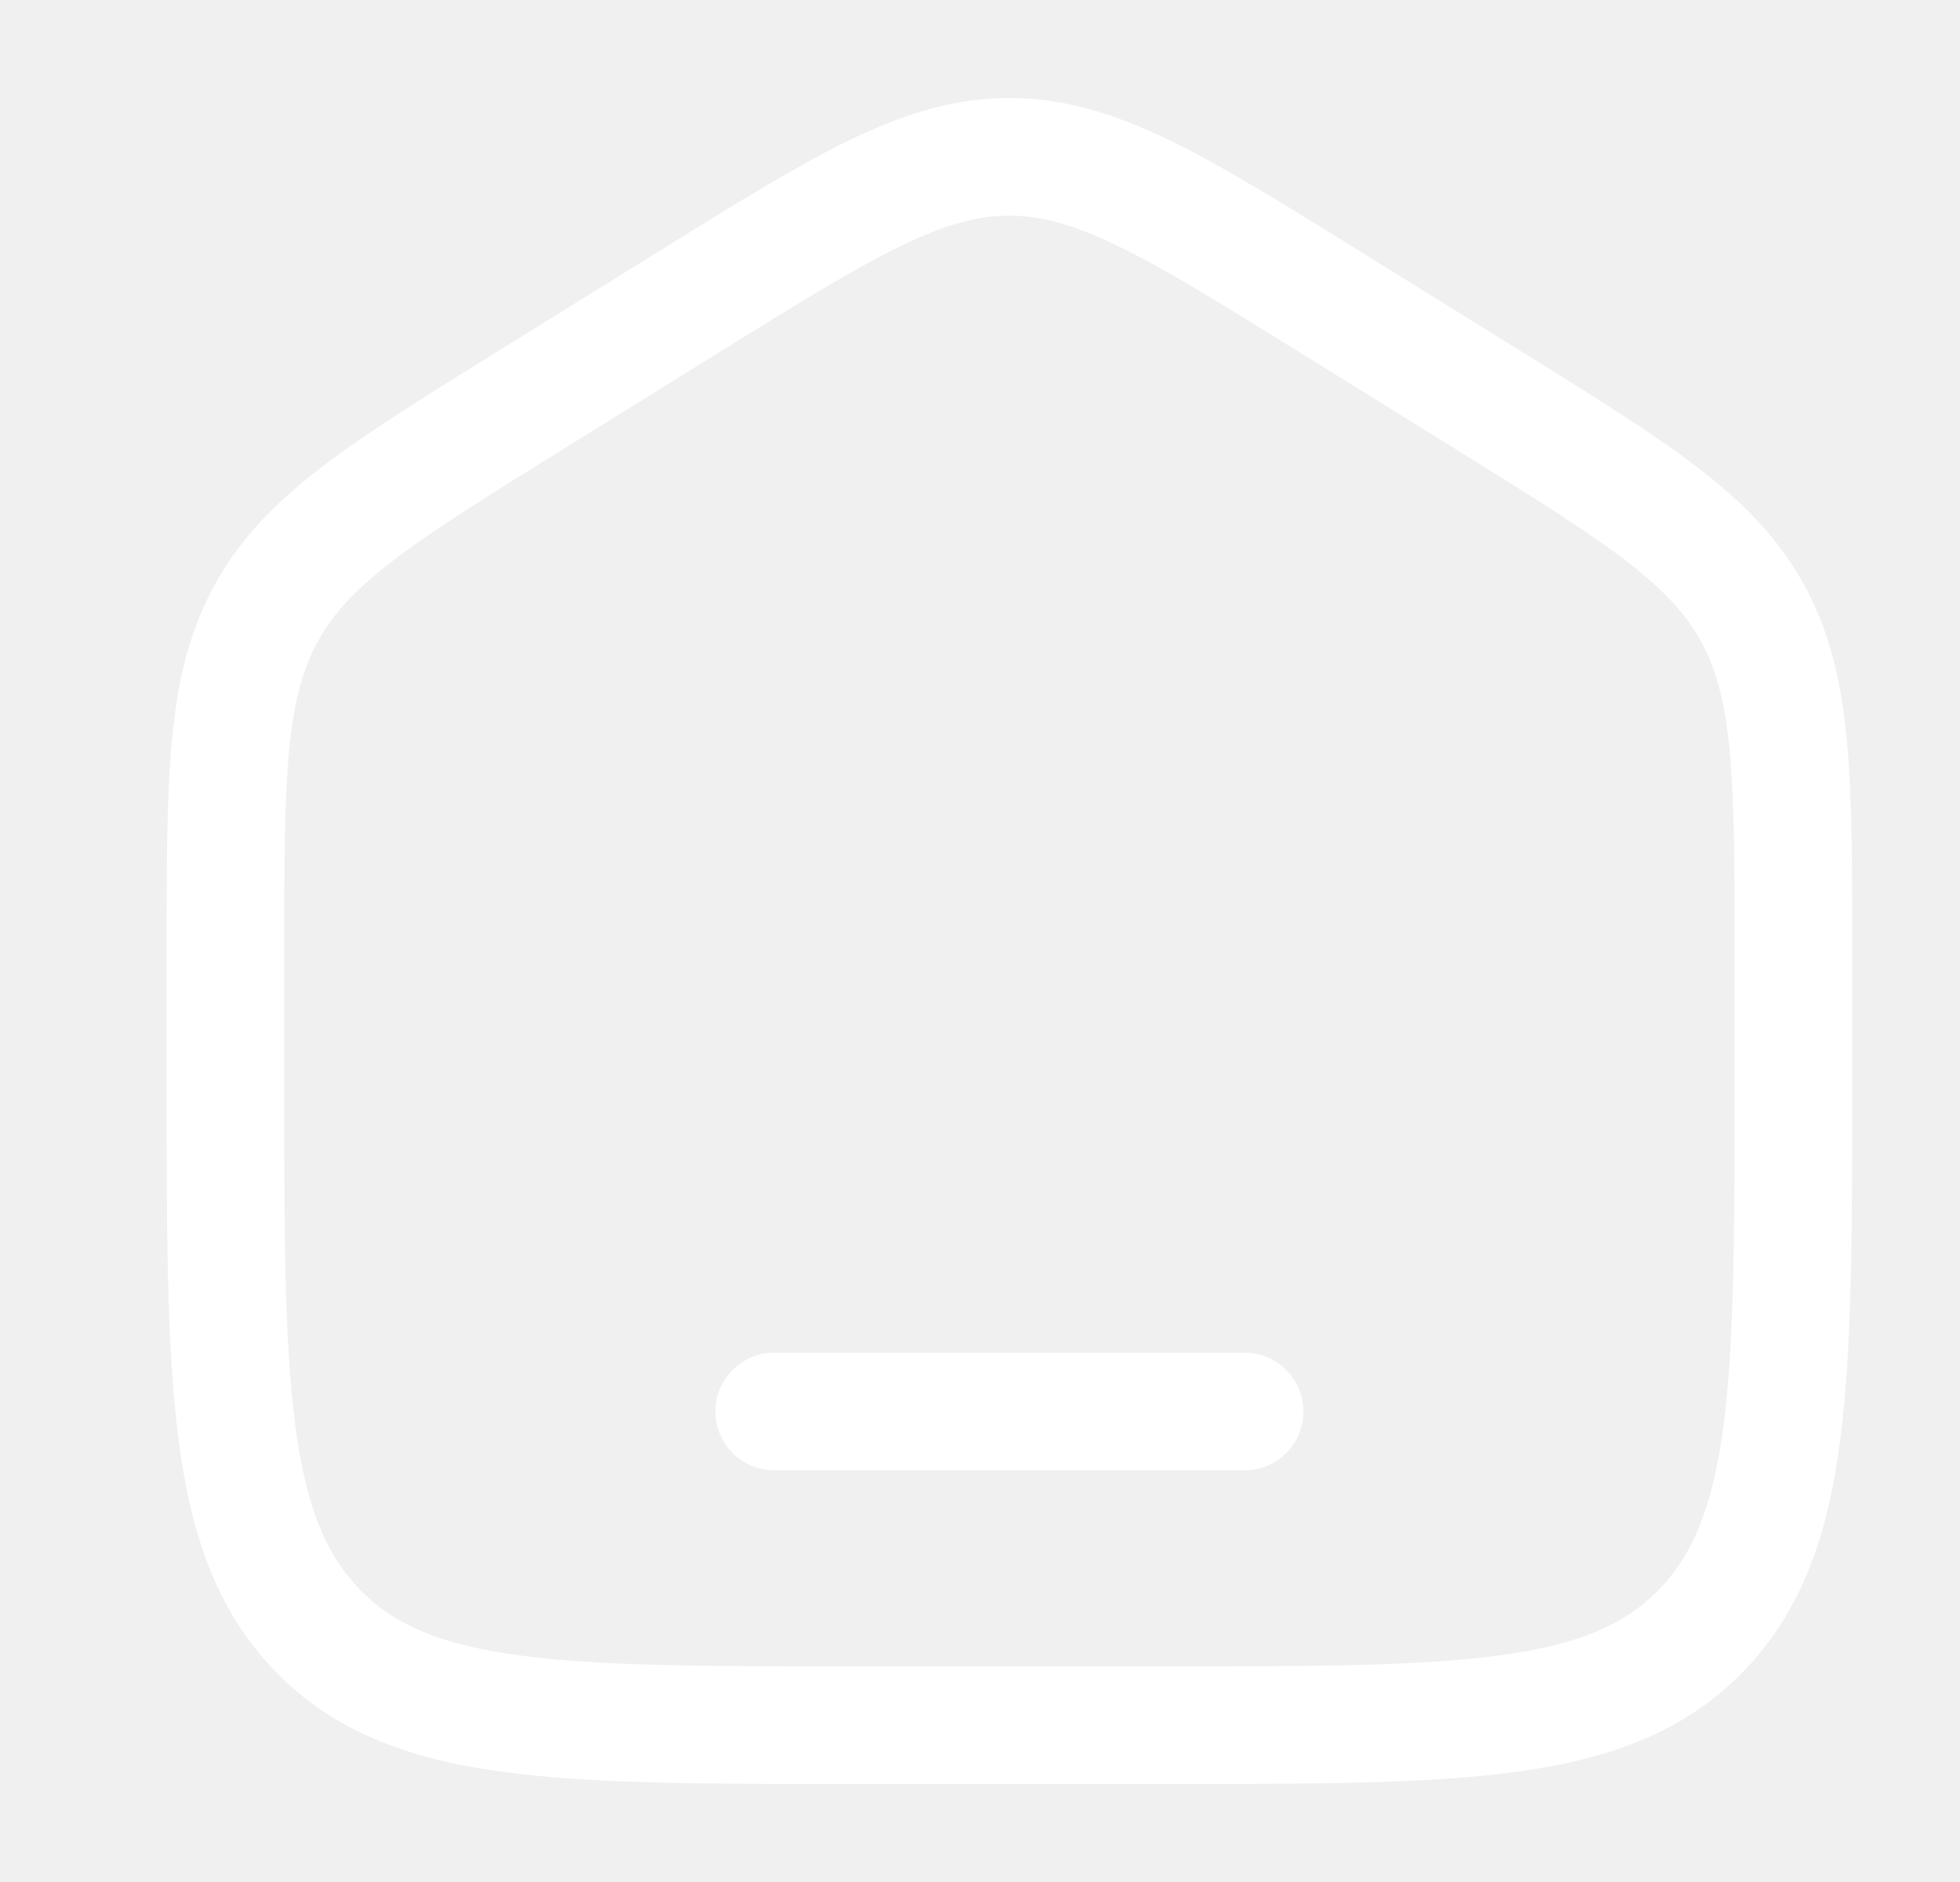
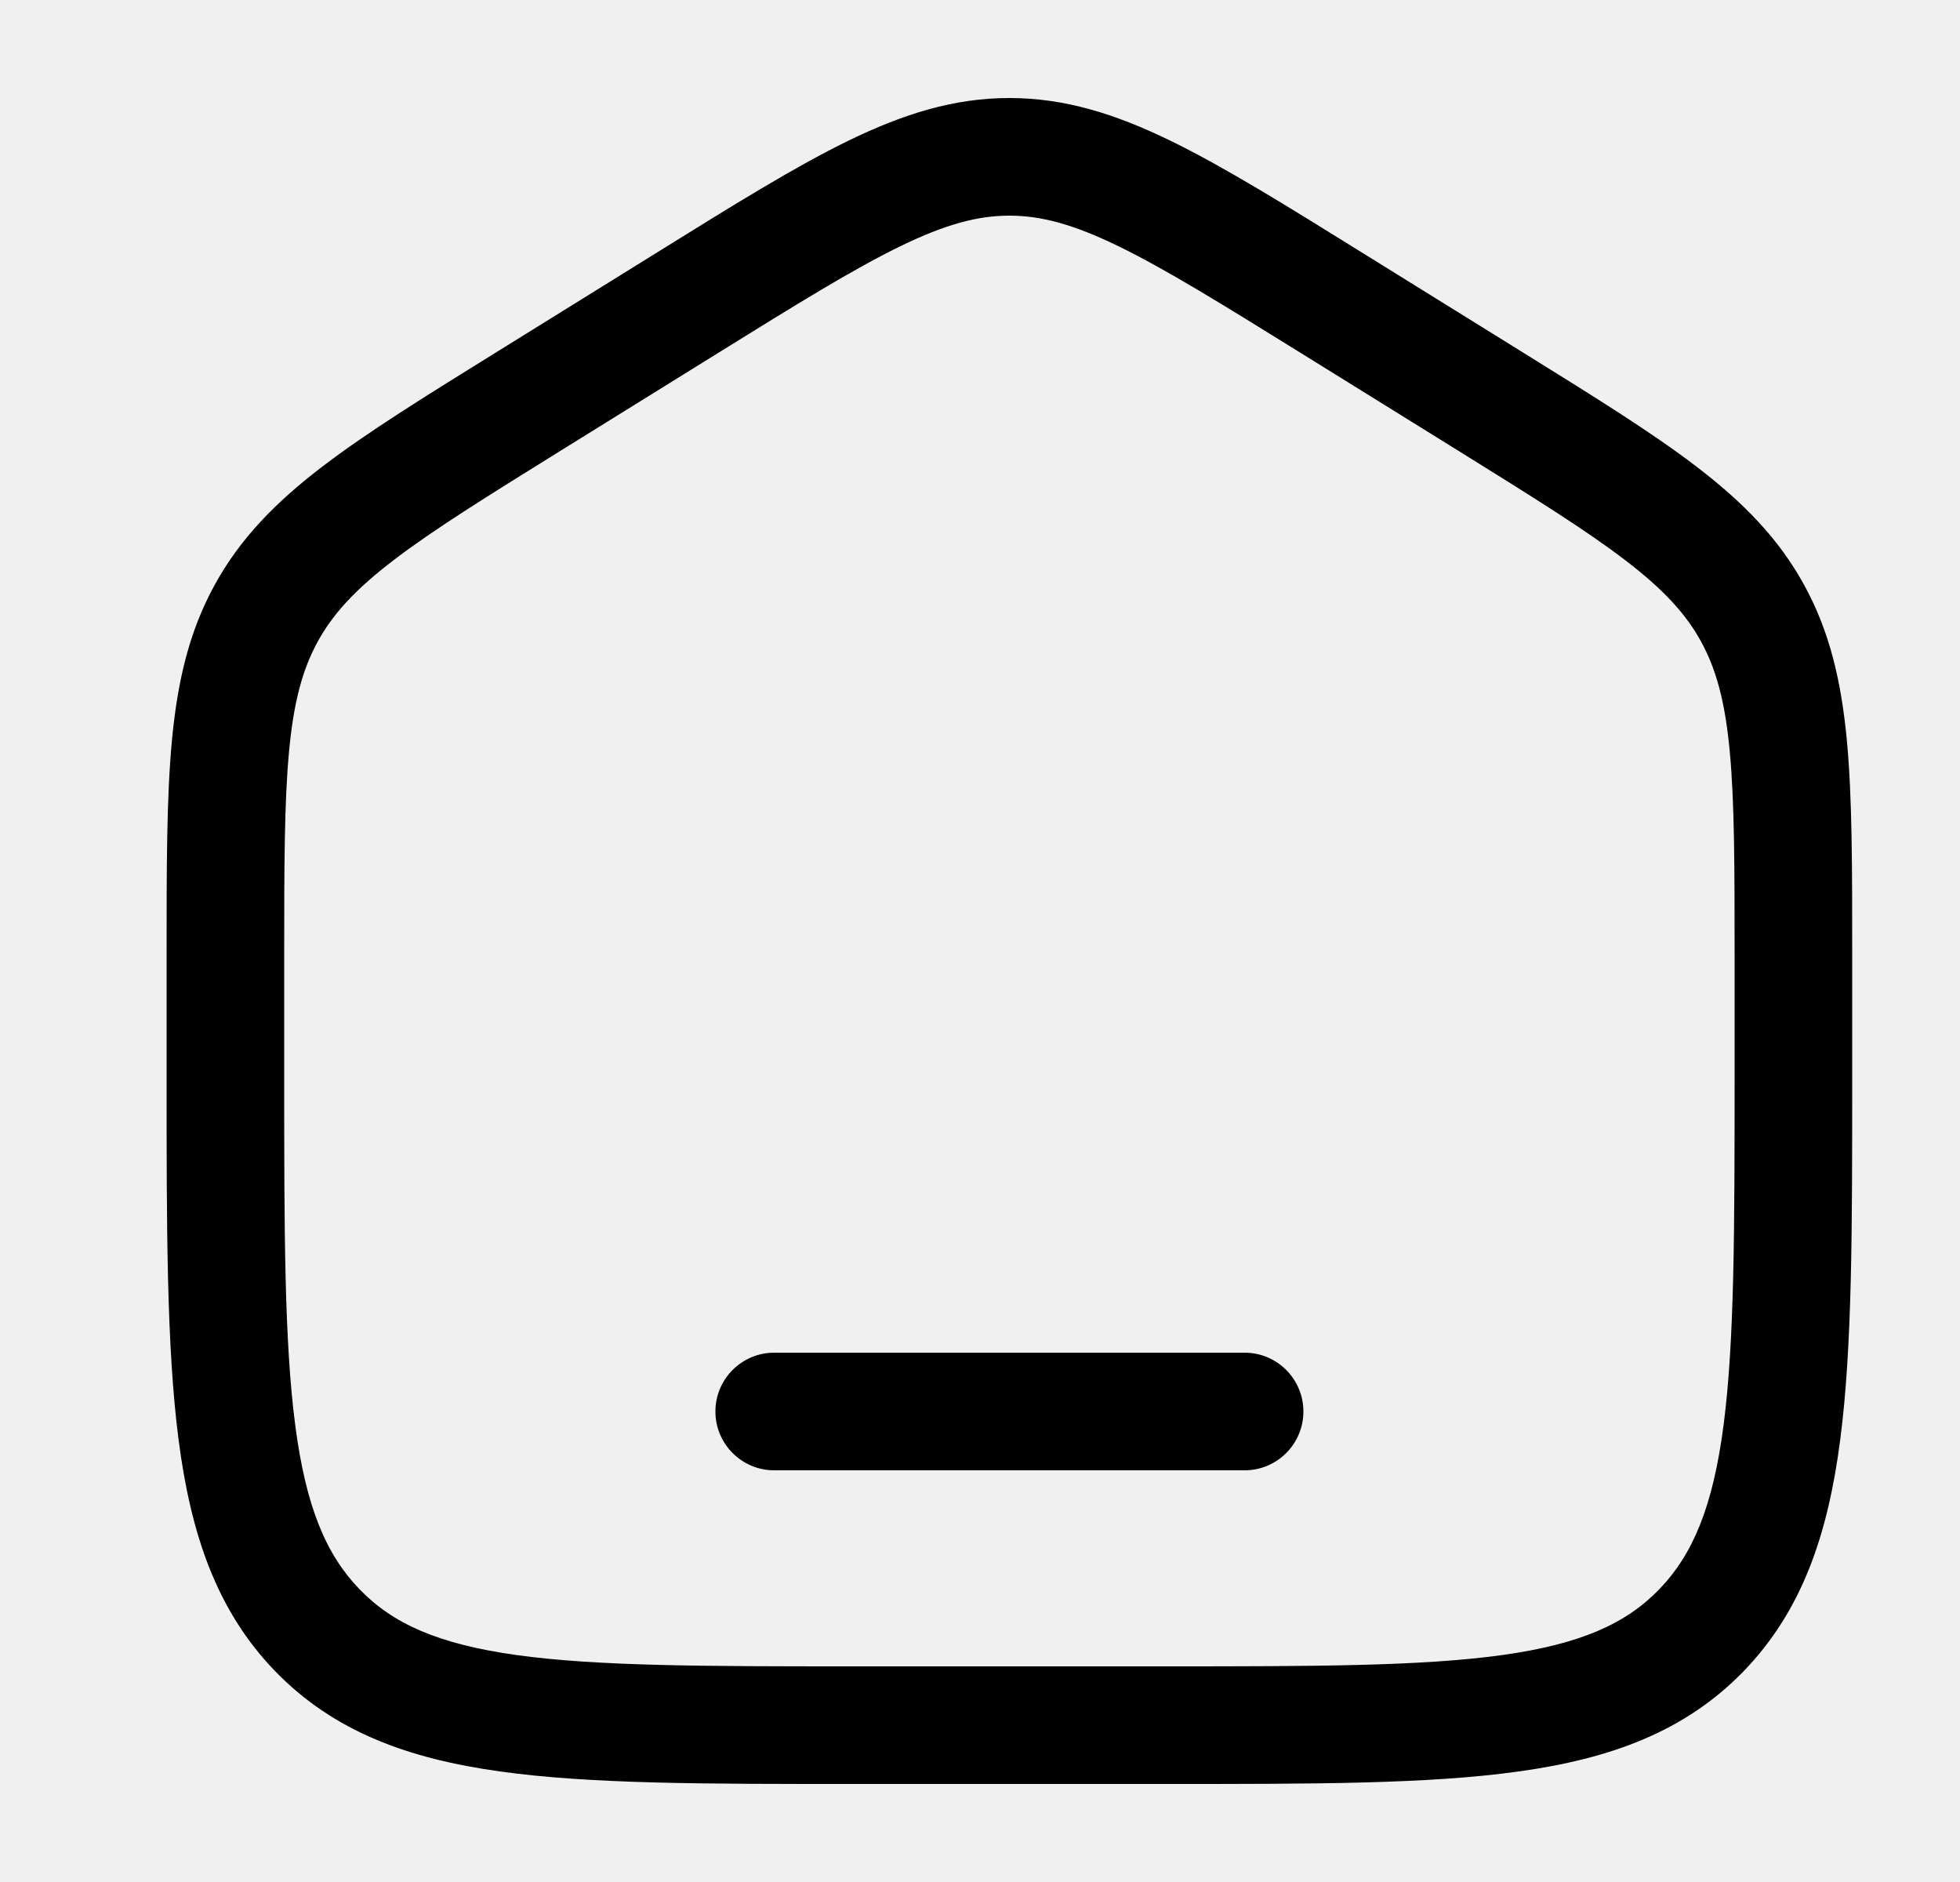
- <svg xmlns="http://www.w3.org/2000/svg" width="25" height="24" viewBox="0 0 25 24" fill="none">
-   <path d="M8.759 3.867L9.155 4.504L8.759 3.867ZM16.991 3.867L16.596 4.504H16.596L16.991 3.867ZM18.991 5.108L19.387 4.471L18.991 5.108ZM6.759 5.108L7.155 5.745L6.759 5.108ZM15.875 18.75C16.289 18.75 16.625 18.414 16.625 18C16.625 17.586 16.289 17.25 15.875 17.25V18.75ZM9.875 17.25C9.461 17.25 9.125 17.586 9.125 18C9.125 18.414 9.461 18.75 9.875 18.75V17.25ZM14.875 21.25H10.875V22.75H14.875V21.25ZM7.155 5.745L9.155 4.504L8.364 3.23L6.364 4.471L7.155 5.745ZM16.596 4.504L18.596 5.745L19.387 4.471L17.387 3.23L16.596 4.504ZM3.625 13.725V12.204H2.125V13.725H3.625ZM22.125 12.204V13.725H23.625V12.204H22.125ZM9.155 4.504C10.17 3.874 10.884 3.432 11.482 3.141C12.063 2.858 12.475 2.75 12.875 2.75V1.25C12.167 1.25 11.524 1.453 10.826 1.792C10.143 2.124 9.353 2.615 8.364 3.23L9.155 4.504ZM17.387 3.23C16.397 2.615 15.607 2.124 14.924 1.792C14.226 1.453 13.583 1.25 12.875 1.25V2.75C13.275 2.75 13.687 2.858 14.268 3.141C14.866 3.432 15.58 3.874 16.596 4.504L17.387 3.23ZM10.875 21.25C8.967 21.25 7.615 21.248 6.589 21.106C5.588 20.966 5.01 20.706 4.586 20.267L3.507 21.309C4.255 22.082 5.205 22.428 6.383 22.591C7.536 22.752 9.011 22.75 10.875 22.75V21.25ZM2.125 13.725C2.125 15.655 2.124 17.175 2.278 18.362C2.434 19.567 2.764 20.54 3.507 21.309L4.586 20.267C4.158 19.824 3.901 19.216 3.765 18.168C3.626 17.101 3.625 15.696 3.625 13.725H2.125ZM14.875 22.75C16.739 22.75 18.215 22.752 19.367 22.591C20.544 22.428 21.495 22.082 22.243 21.309L21.164 20.267C20.74 20.706 20.162 20.966 19.161 21.106C18.135 21.248 16.782 21.25 14.875 21.25V22.75ZM22.125 13.725C22.125 15.696 22.123 17.101 21.985 18.168C21.849 19.216 21.592 19.824 21.164 20.267L22.243 21.309C22.986 20.54 23.316 19.567 23.472 18.362C23.627 17.175 23.625 15.655 23.625 13.725H22.125ZM18.596 5.745C19.556 6.342 20.231 6.761 20.734 7.147C21.224 7.522 21.505 7.831 21.698 8.183L23.014 7.463C22.687 6.866 22.235 6.407 21.646 5.956C21.071 5.515 20.323 5.052 19.387 4.471L18.596 5.745ZM23.625 12.204C23.625 11.074 23.626 10.175 23.557 9.441C23.486 8.692 23.34 8.058 23.014 7.463L21.698 8.183C21.891 8.536 22.004 8.949 22.063 9.581C22.124 10.229 22.125 11.046 22.125 12.204H23.625ZM6.364 4.471C5.427 5.052 4.679 5.515 4.104 5.956C3.515 6.407 3.063 6.866 2.736 7.463L4.052 8.183C4.245 7.831 4.526 7.522 5.016 7.147C5.519 6.761 6.194 6.342 7.155 5.745L6.364 4.471ZM3.625 12.204C3.625 11.046 3.626 10.229 3.687 9.581C3.746 8.949 3.859 8.536 4.052 8.183L2.736 7.463C2.41 8.058 2.264 8.692 2.193 9.441C2.124 10.175 2.125 11.074 2.125 12.204H3.625ZM15.875 17.25H9.875V18.75H15.875V17.25Z" fill="white" />
+ <svg xmlns="http://www.w3.org/2000/svg" width="25" height="24" viewBox="0 0 25 24" fill="currentColor">
+   <path d="M8.759 3.867L9.155 4.504L8.759 3.867ZM16.991 3.867L16.596 4.504H16.596L16.991 3.867ZM18.991 5.108L19.387 4.471L18.991 5.108ZM6.759 5.108L7.155 5.745L6.759 5.108ZM15.875 18.75C16.289 18.75 16.625 18.414 16.625 18C16.625 17.586 16.289 17.25 15.875 17.25V18.75ZM9.875 17.25C9.461 17.25 9.125 17.586 9.125 18C9.125 18.414 9.461 18.75 9.875 18.75V17.25ZM14.875 21.25H10.875V22.75H14.875V21.25ZM7.155 5.745L9.155 4.504L8.364 3.23L6.364 4.471L7.155 5.745ZM16.596 4.504L18.596 5.745L19.387 4.471L17.387 3.23L16.596 4.504ZM3.625 13.725V12.204H2.125V13.725H3.625ZM22.125 12.204V13.725H23.625V12.204H22.125ZM9.155 4.504C10.17 3.874 10.884 3.432 11.482 3.141C12.063 2.858 12.475 2.75 12.875 2.75V1.25C12.167 1.25 11.524 1.453 10.826 1.792C10.143 2.124 9.353 2.615 8.364 3.23L9.155 4.504ZM17.387 3.23C16.397 2.615 15.607 2.124 14.924 1.792C14.226 1.453 13.583 1.25 12.875 1.25V2.75C13.275 2.75 13.687 2.858 14.268 3.141C14.866 3.432 15.58 3.874 16.596 4.504L17.387 3.23ZM10.875 21.25C8.967 21.25 7.615 21.248 6.589 21.106C5.588 20.966 5.01 20.706 4.586 20.267L3.507 21.309C4.255 22.082 5.205 22.428 6.383 22.591C7.536 22.752 9.011 22.75 10.875 22.75V21.25ZM2.125 13.725C2.125 15.655 2.124 17.175 2.278 18.362C2.434 19.567 2.764 20.54 3.507 21.309L4.586 20.267C4.158 19.824 3.901 19.216 3.765 18.168C3.626 17.101 3.625 15.696 3.625 13.725H2.125ZM14.875 22.75C16.739 22.75 18.215 22.752 19.367 22.591C20.544 22.428 21.495 22.082 22.243 21.309L21.164 20.267C20.74 20.706 20.162 20.966 19.161 21.106C18.135 21.248 16.782 21.25 14.875 21.25V22.75ZM22.125 13.725C22.125 15.696 22.123 17.101 21.985 18.168C21.849 19.216 21.592 19.824 21.164 20.267L22.243 21.309C22.986 20.54 23.316 19.567 23.472 18.362C23.627 17.175 23.625 15.655 23.625 13.725H22.125ZM18.596 5.745C19.556 6.342 20.231 6.761 20.734 7.147C21.224 7.522 21.505 7.831 21.698 8.183L23.014 7.463C22.687 6.866 22.235 6.407 21.646 5.956C21.071 5.515 20.323 5.052 19.387 4.471L18.596 5.745ZM23.625 12.204C23.625 11.074 23.626 10.175 23.557 9.441C23.486 8.692 23.34 8.058 23.014 7.463L21.698 8.183C21.891 8.536 22.004 8.949 22.063 9.581C22.124 10.229 22.125 11.046 22.125 12.204H23.625ZM6.364 4.471C5.427 5.052 4.679 5.515 4.104 5.956C3.515 6.407 3.063 6.866 2.736 7.463L4.052 8.183C4.245 7.831 4.526 7.522 5.016 7.147C5.519 6.761 6.194 6.342 7.155 5.745L6.364 4.471ZM3.625 12.204C3.625 11.046 3.626 10.229 3.687 9.581C3.746 8.949 3.859 8.536 4.052 8.183L2.736 7.463C2.41 8.058 2.264 8.692 2.193 9.441C2.124 10.175 2.125 11.074 2.125 12.204H3.625ZM15.875 17.25H9.875V18.75H15.875V17.25Z" fill="currentColor" />
</svg>
